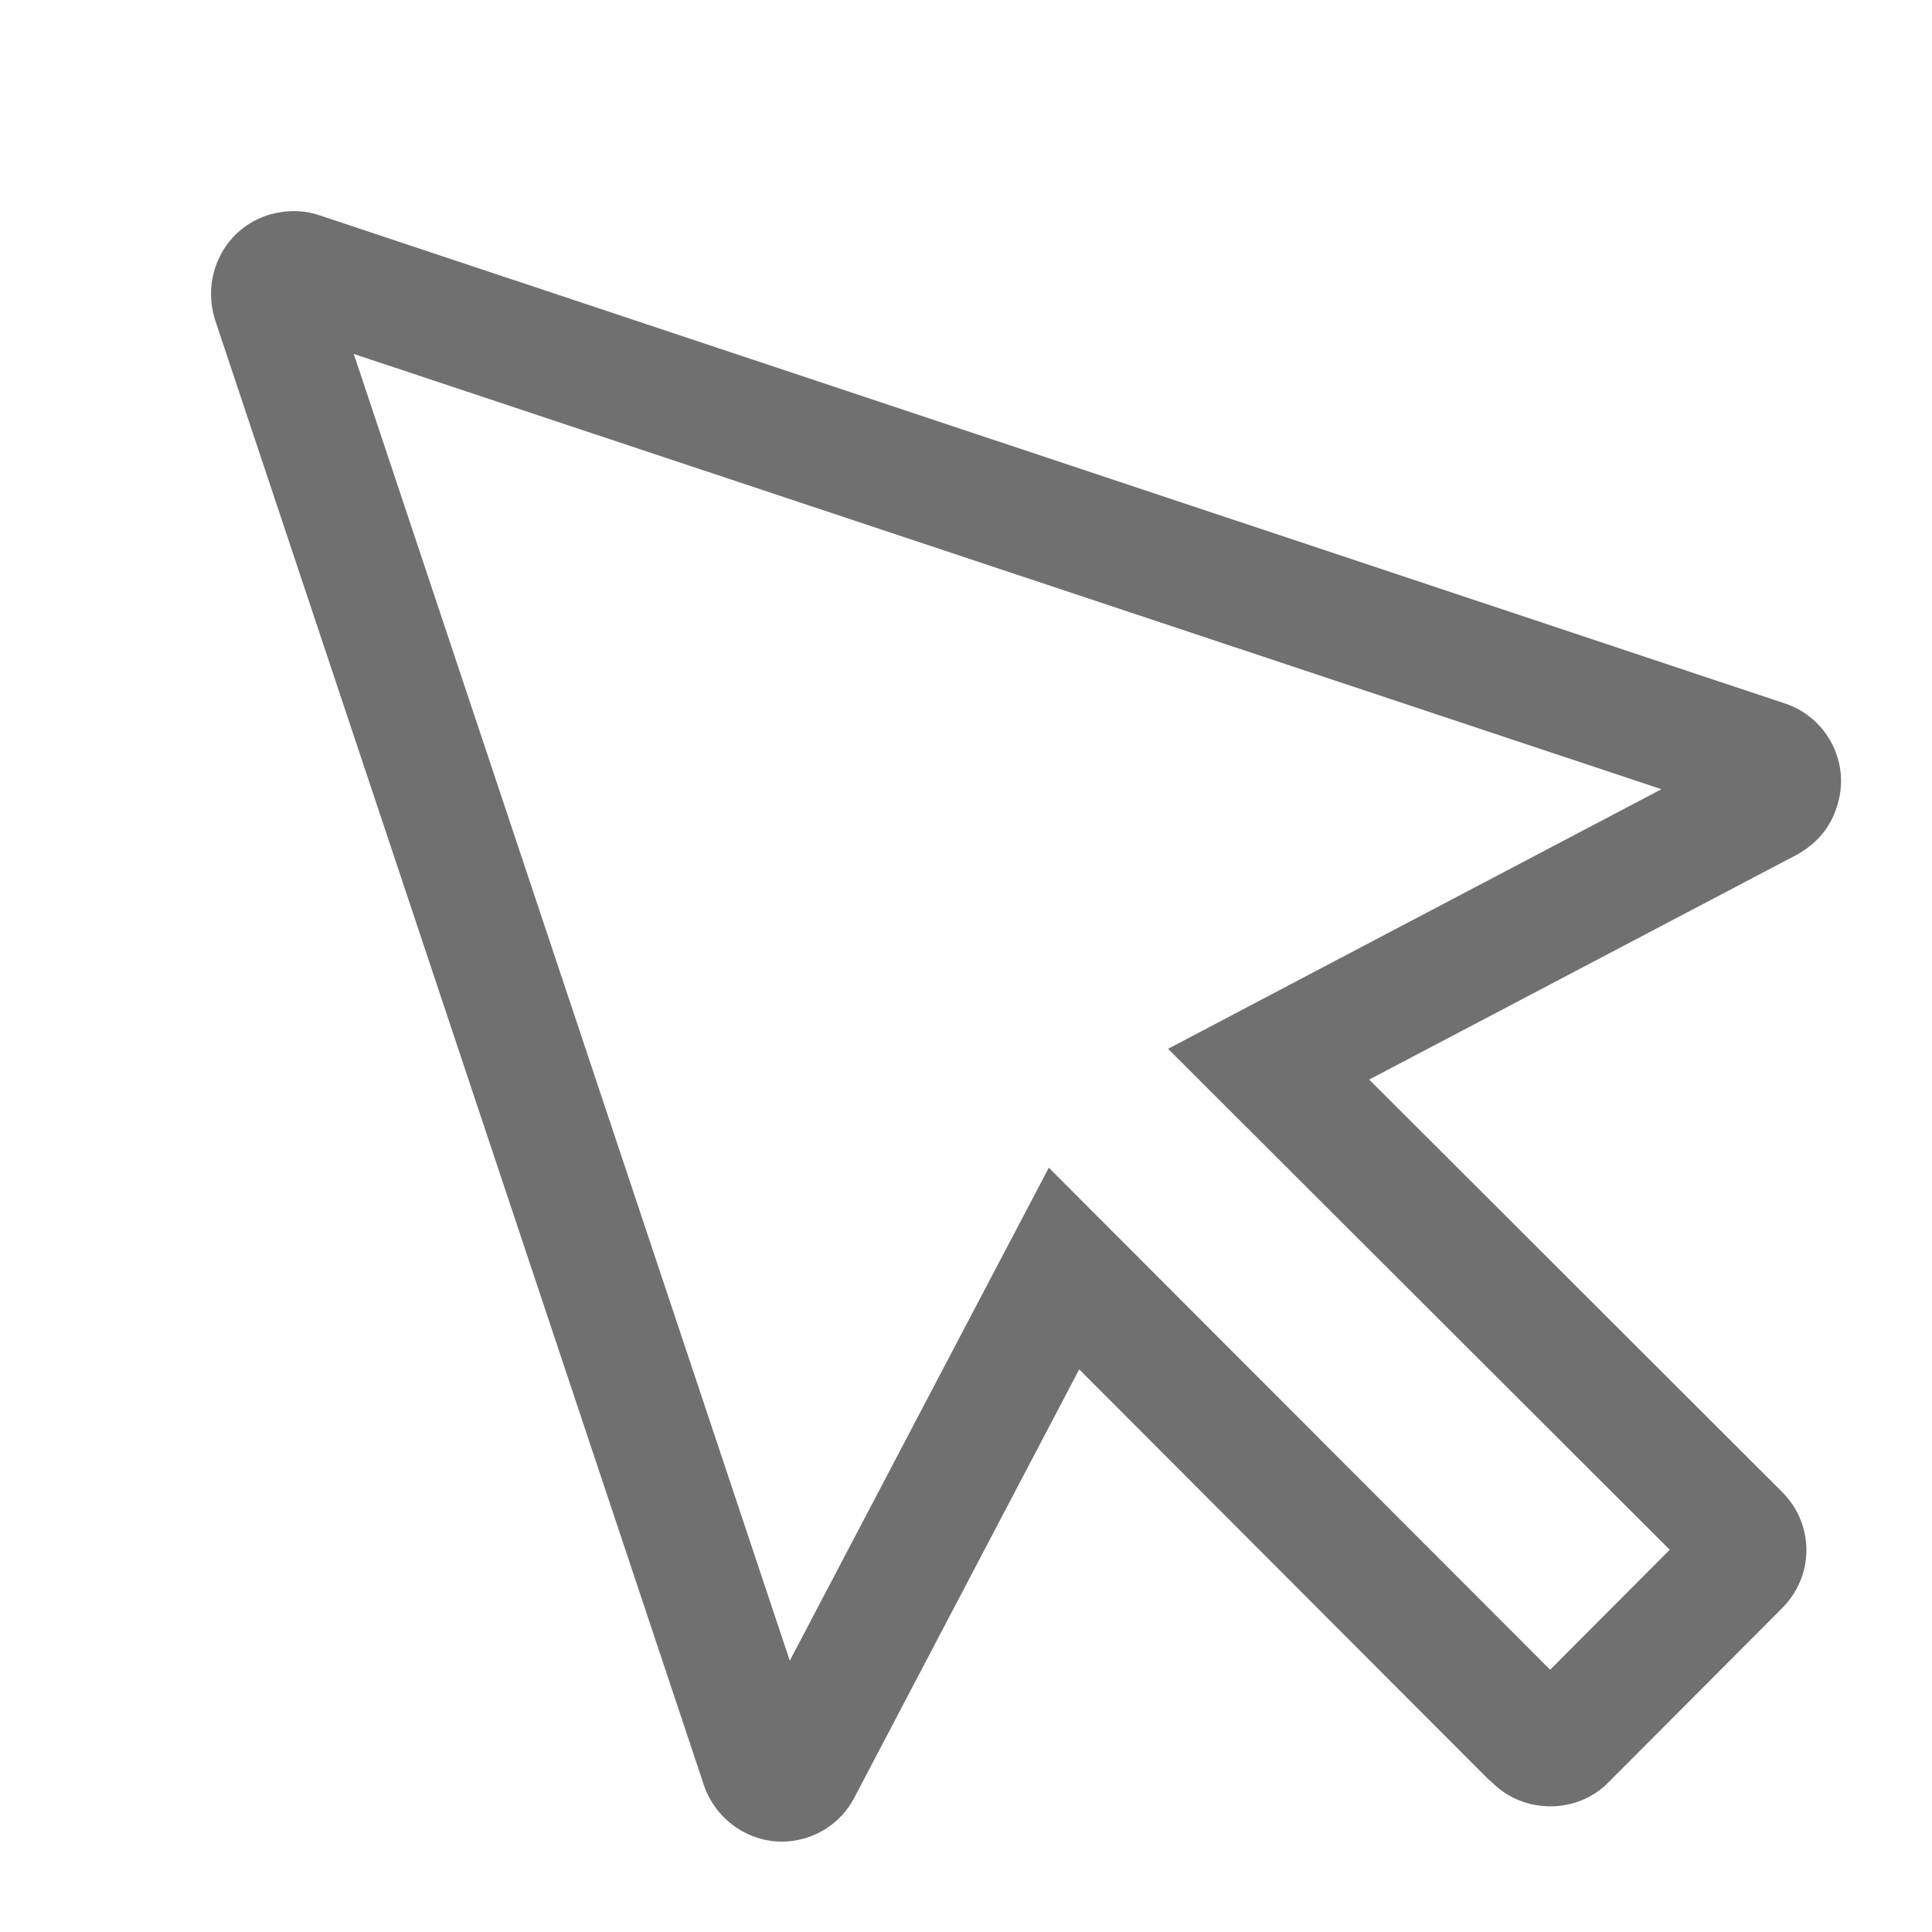
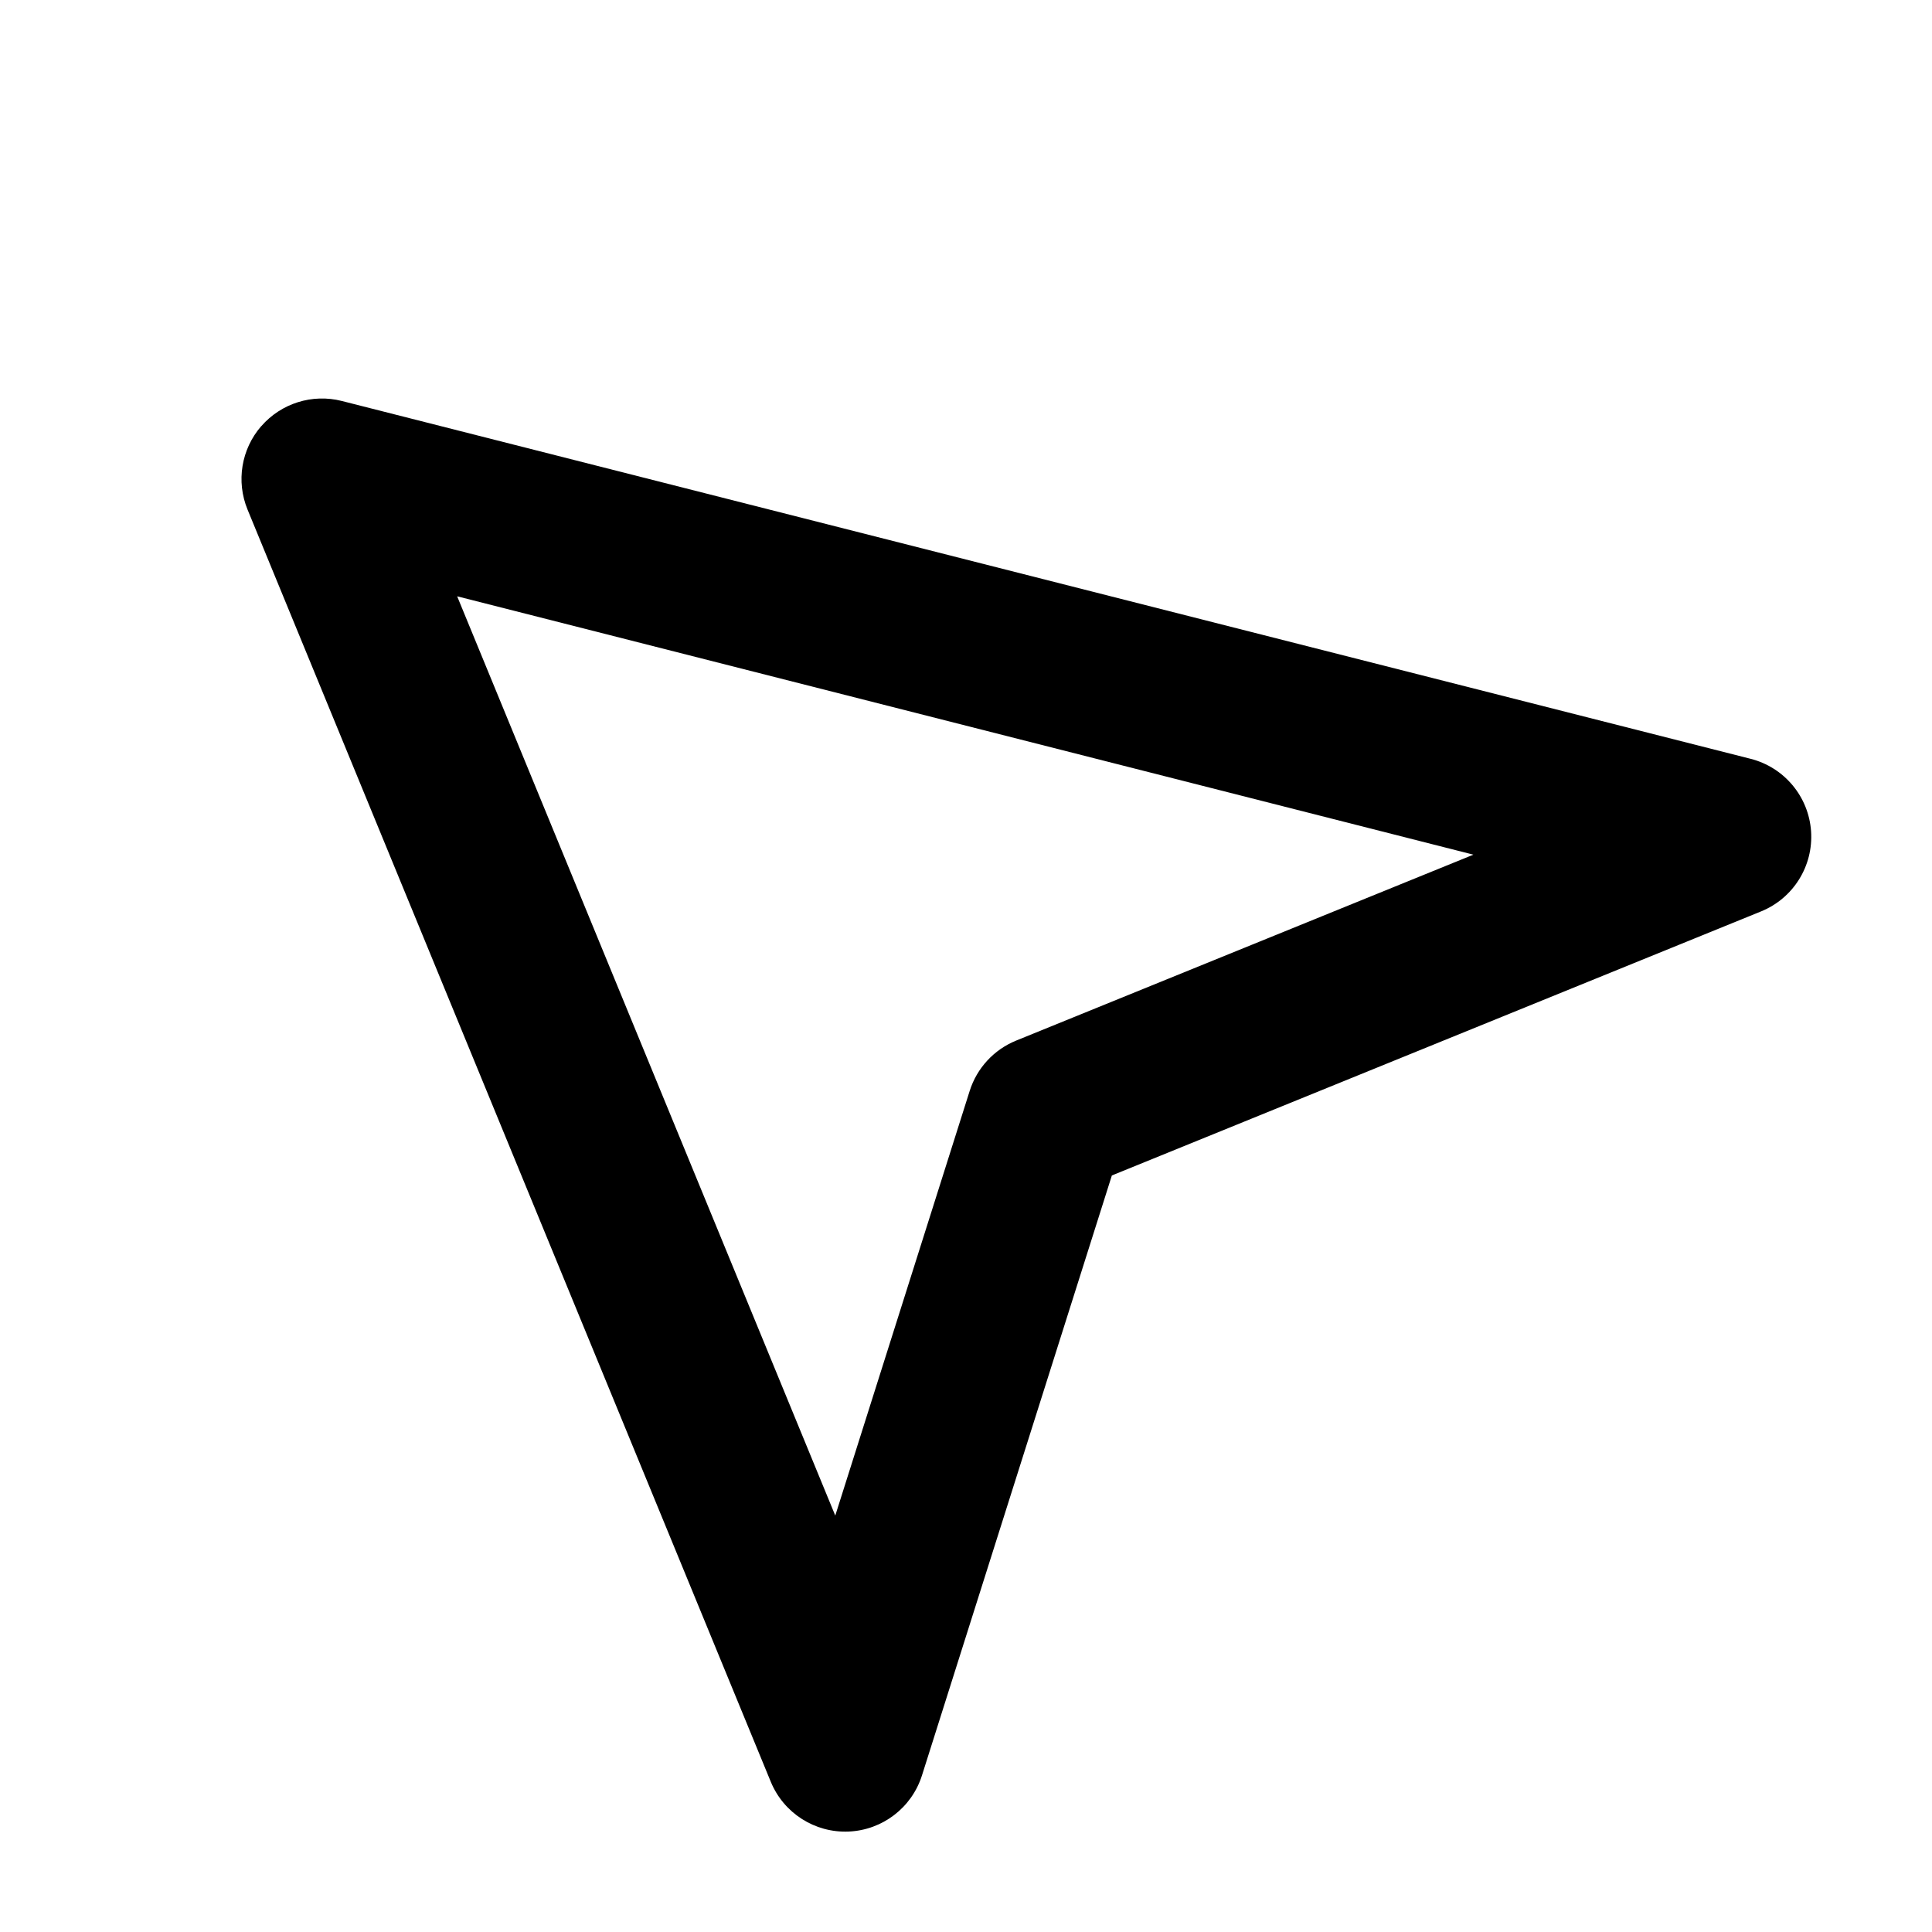
- <svg xmlns="http://www.w3.org/2000/svg" t="1573634753924" class="icon" viewBox="0 0 1024 1024" version="1.1" p-id="12280" width="200" height="200">
+ <svg xmlns="http://www.w3.org/2000/svg" t="1577357688796" class="icon" viewBox="0 0 1024 1024" version="1.1" p-id="19700" width="200" height="200">
  <defs>
    <style type="text/css" />
  </defs>
-   <path d="M187.5 187.6l693.1 230.7L696 515.4l-76.9 40.5 61.5 61.4L885 821.4l-63.4 63.6-204.2-204.5-61.5-61.6-40.5 77-96.8 184.3L187.5 187.6M155.9 111.9c-4.5 0-9.2 0.7-13.9 2.1-23 7.4-35.4 32-28 55.6l258.4 774.5c3.1 10.8 10.6 20.8 21.4 26.7 6.6 3.6 13.6 5.3 20.6 5.3 15.7 0 30.9-8.7 38.4-23.3l119.2-227 216.4 216.8 2.5 2.2c8.4 8.4 19.6 12.6 30.8 12.6s22.4-4.2 30.7-12.6l92.2-92.5c17.1-17.1 17.1-44.4 0-61.5l-218.9-218.6 226.7-119.2c10-5.6 17.4-13.6 21.1-25.2 7.8-23-5-47.5-27.3-54.9L169 114C164.8 112.6 160.4 111.9 155.9 111.9L155.9 111.9z" p-id="12281" fill="#707070" />
+   <path d="M138.453 225.92a42.667 42.667 0 0 1 42.709-13.397l746.667 189.653a42.667 42.667 0 0 1 5.547 80.896l-344.064 139.947-100.651 317.995a42.667 42.667 0 0 1-80.128 3.371L131.2 270.08a42.667 42.667 0 0 1 7.253-44.203zM242.347 316.16l200.363 487.125 71.253-225.109a42.667 42.667 0 0 1 24.576-26.624l242.389-98.56L242.389 316.075z" p-id="19701" />
</svg>
